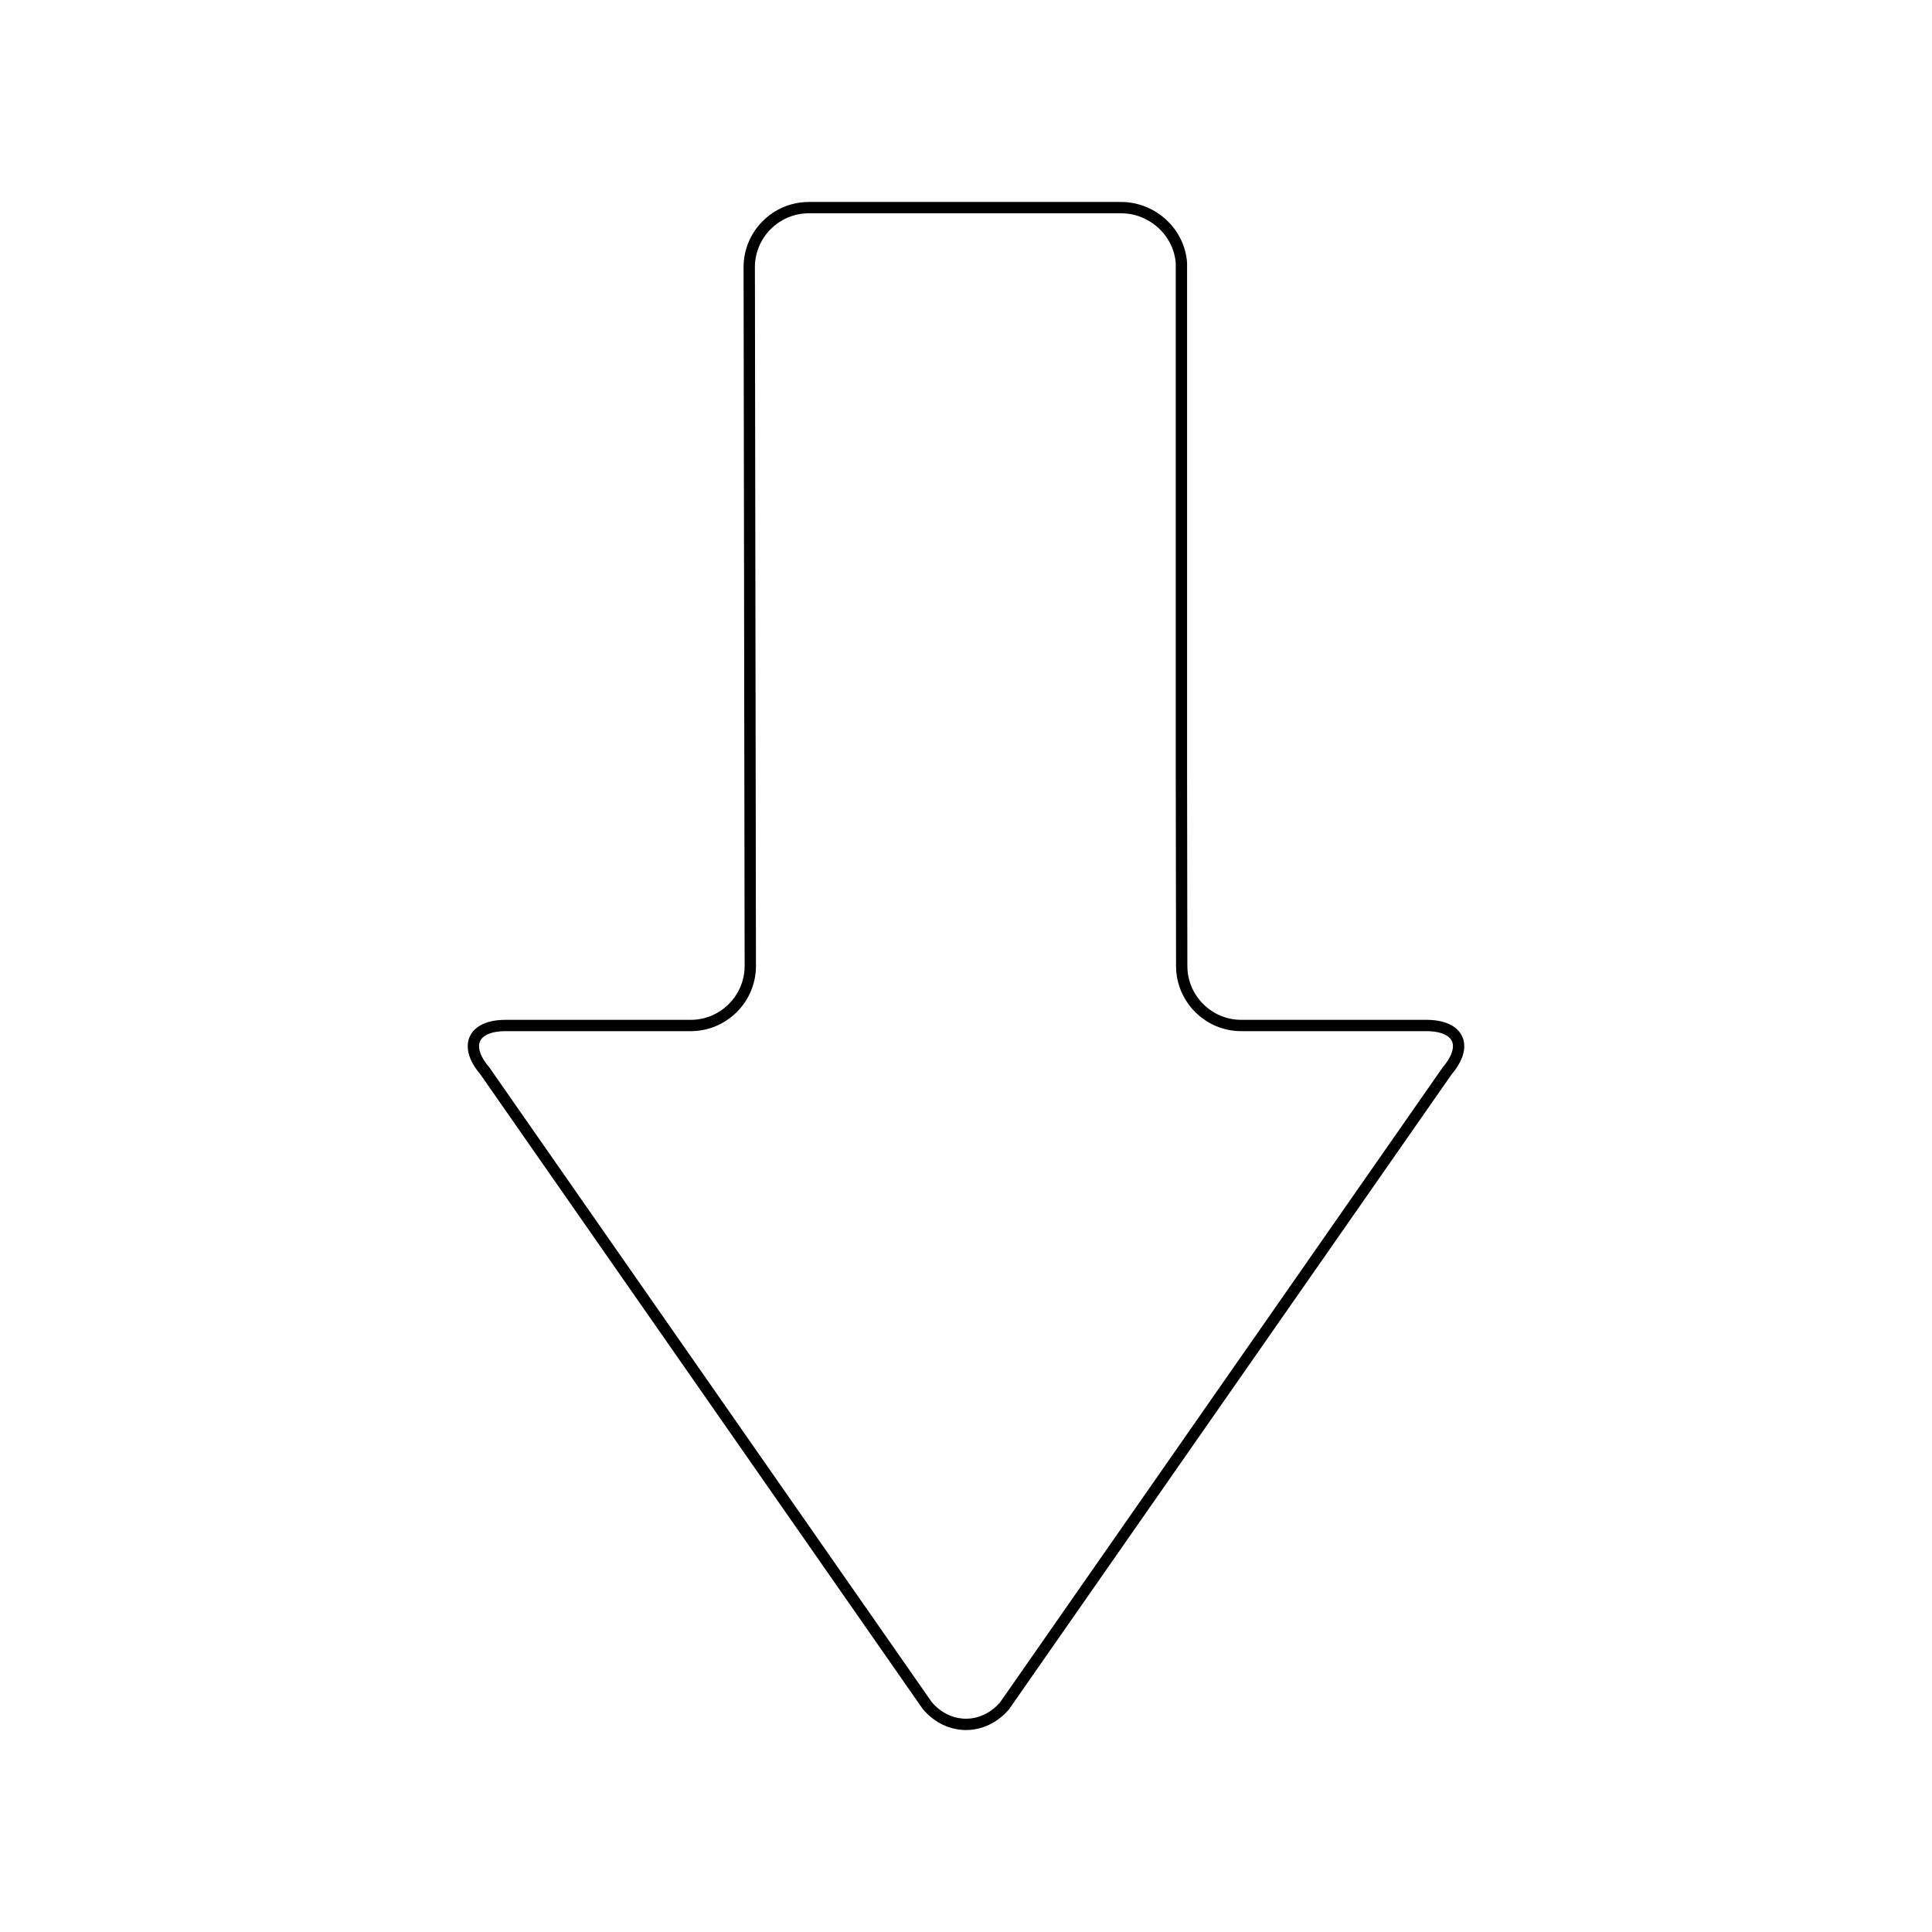
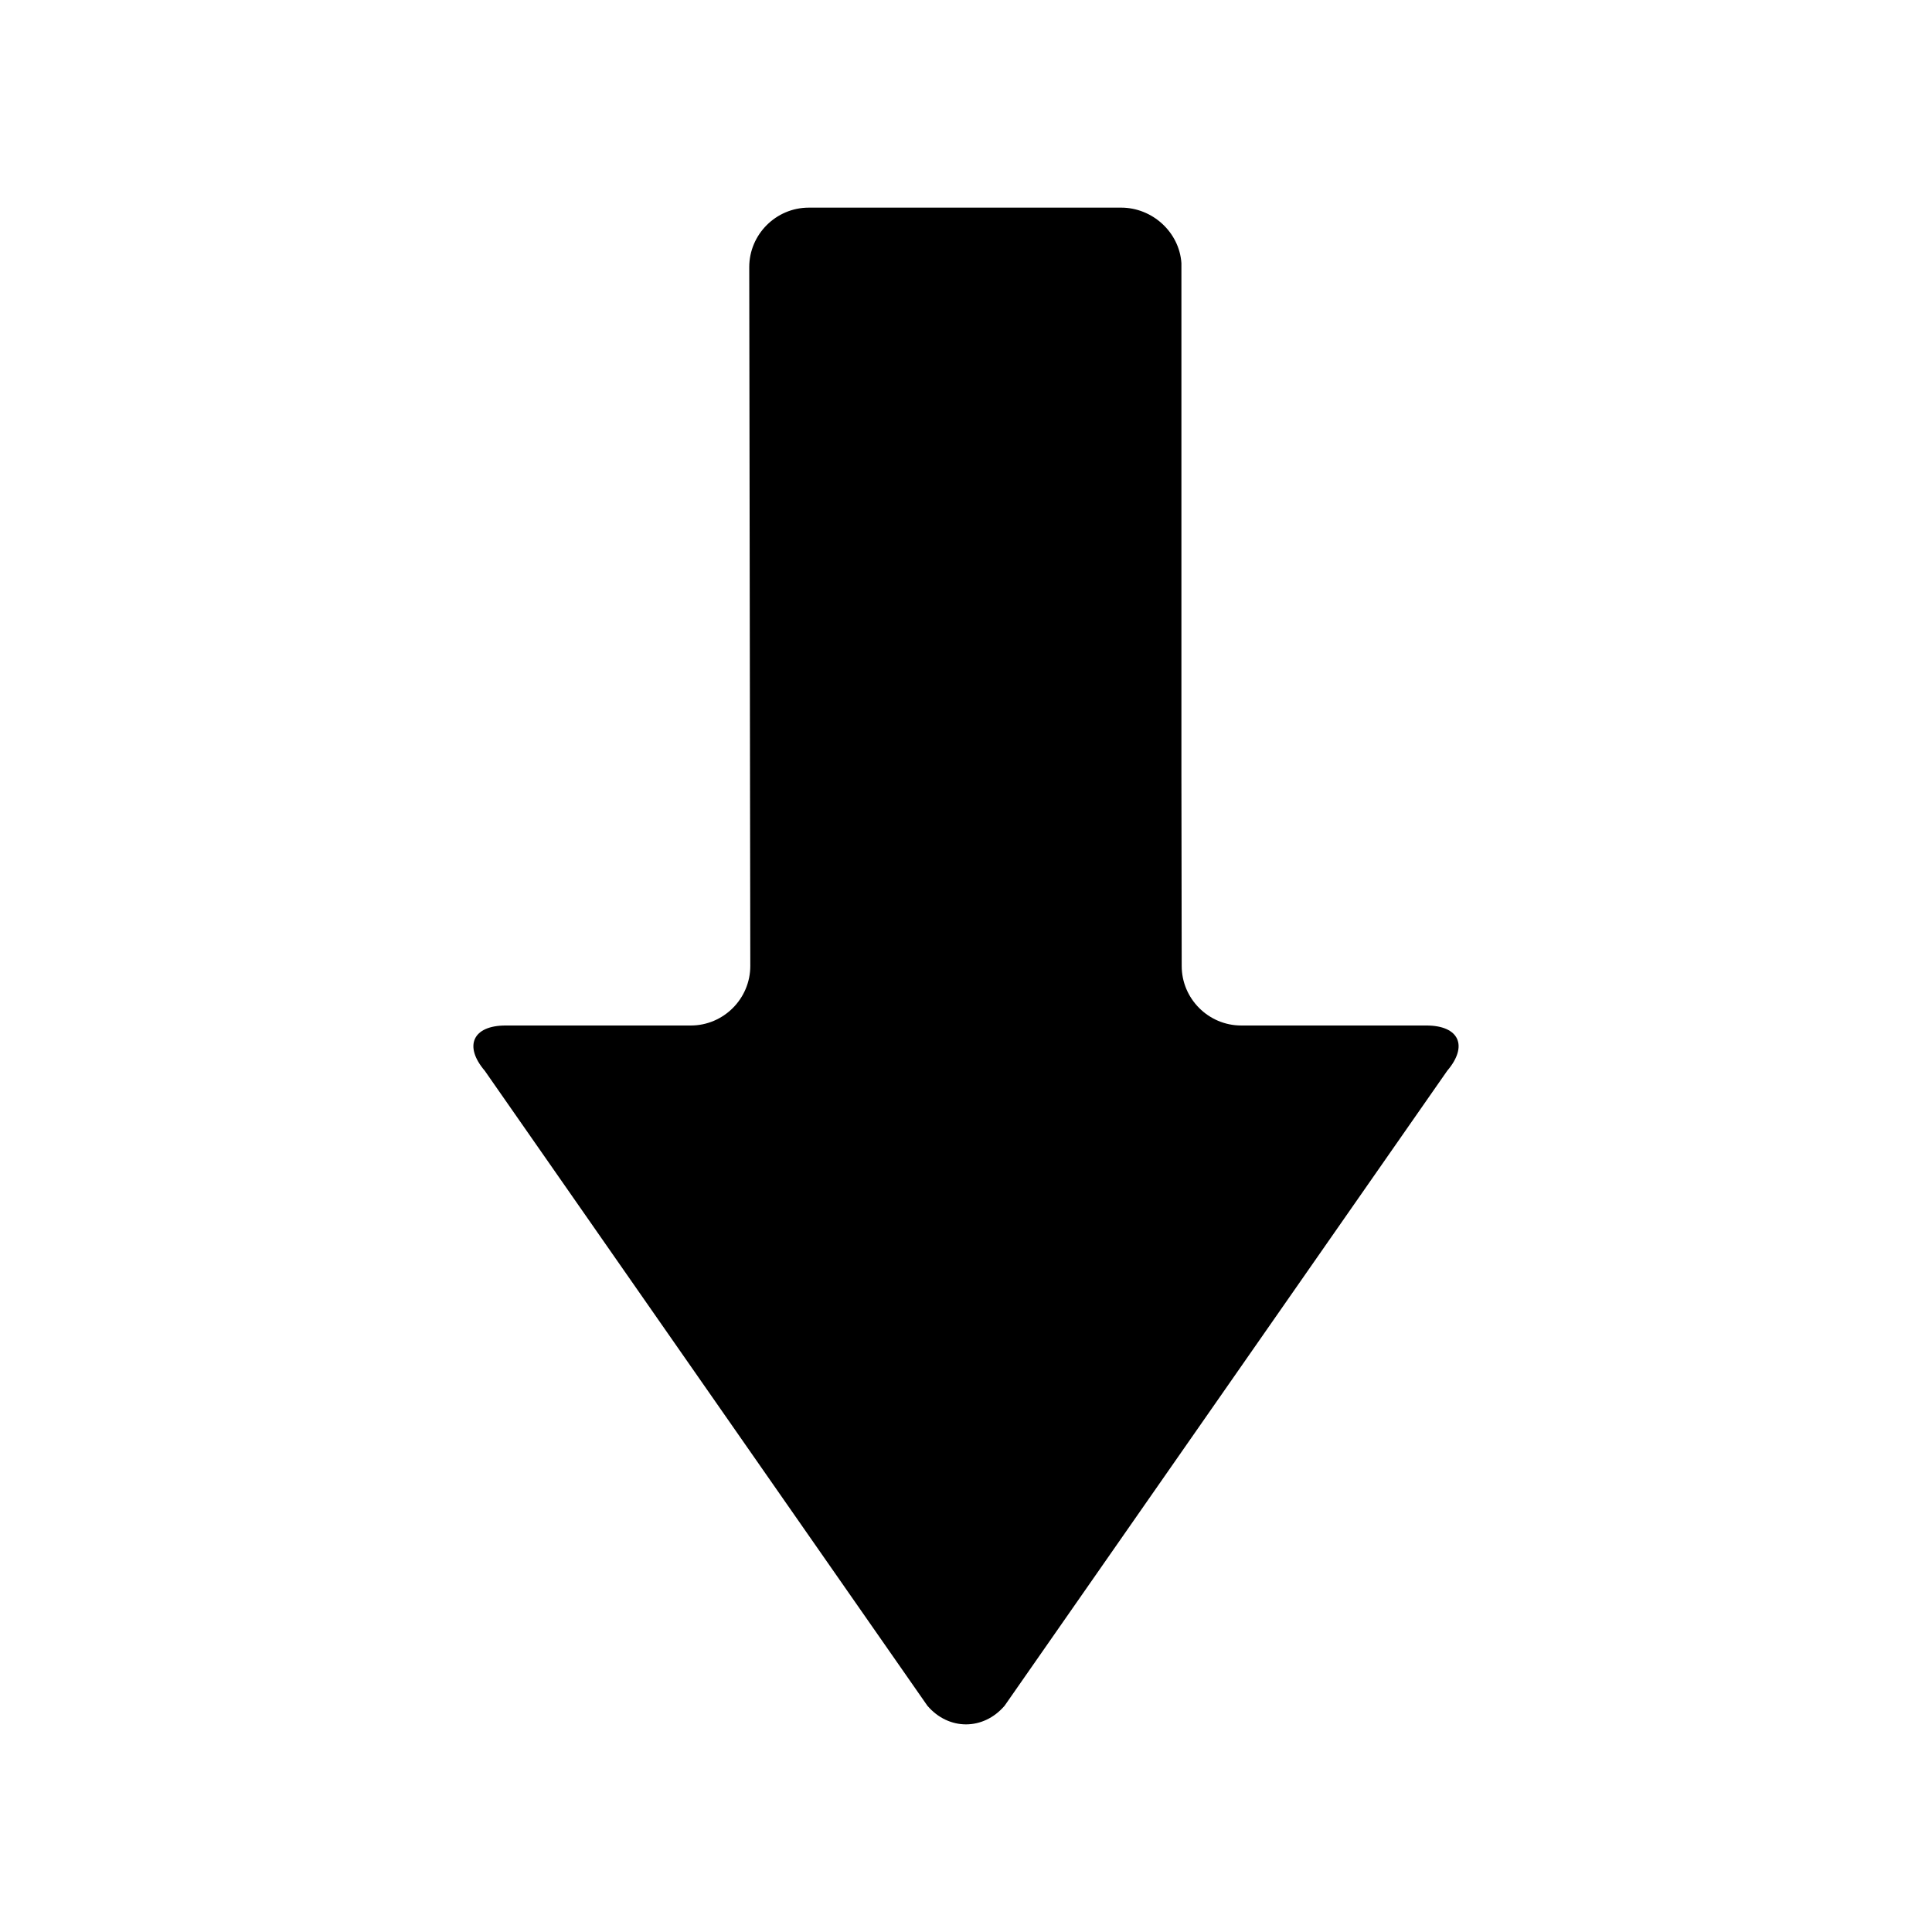
- <svg xmlns="http://www.w3.org/2000/svg" version="1.1" id="Layer_1" x="0px" y="0px" width="512px" height="512px" viewBox="0 0 512 512" enable-background="new 0 0 512 512" xml:space="preserve">
+ <svg xmlns="http://www.w3.org/2000/svg" version="1.1" x="0px" y="0px" width="512px" height="512px" viewBox="0 0 512 512" enable-background="new 0 0 512 512" xml:space="preserve">
  <g id="Capa_2">
</g>
  <g id="Artwork">
</g>
  <g id="Layer_3">
</g>
  <g id="Layer_4">
</g>
-   <path fill="none" stroke="#000000" stroke-width="3" stroke-linecap="round" stroke-linejoin="round" d="M128.466,283.762  L245.76,452.028c5.633,6.598,14.846,6.598,20.479,0l117.29-168.264c5.632-6.599,3.148-11.997-5.528-11.997h-49.068  c-8.672,0-15.77-7.096-15.77-15.77l-0.077-51.191V69.718c-0.563-8.176-7.664-14.691-15.97-14.693l-82.789,0.002  c-8.673,0-15.77,7.094-15.77,15.764l0.279,185.207c0,8.674-7.094,15.77-15.768,15.77h-49.067  C125.326,271.768,122.838,277.166,128.466,283.762z" />
+   <g id="Layer_5">
+     <path d="M378.001,271.767h-49.068c-8.672,0-15.77-7.096-15.77-15.77l-0.077-51.191V69.718l0,0   c-0.563-8.176-7.664-14.691-15.97-14.693l-82.789,0.002c-8.673,0-15.77,7.094-15.77,15.764l0.279,185.207   c0,8.674-7.094,15.77-15.768,15.77h-49.067c-8.675,0-11.163,5.398-5.535,11.994l117.294,168.266c5.633,6.598,14.846,6.598,20.479,0   l117.29-168.264C389.161,277.165,386.677,271.767,378.001,271.767z" />
+   </g>
</svg>
